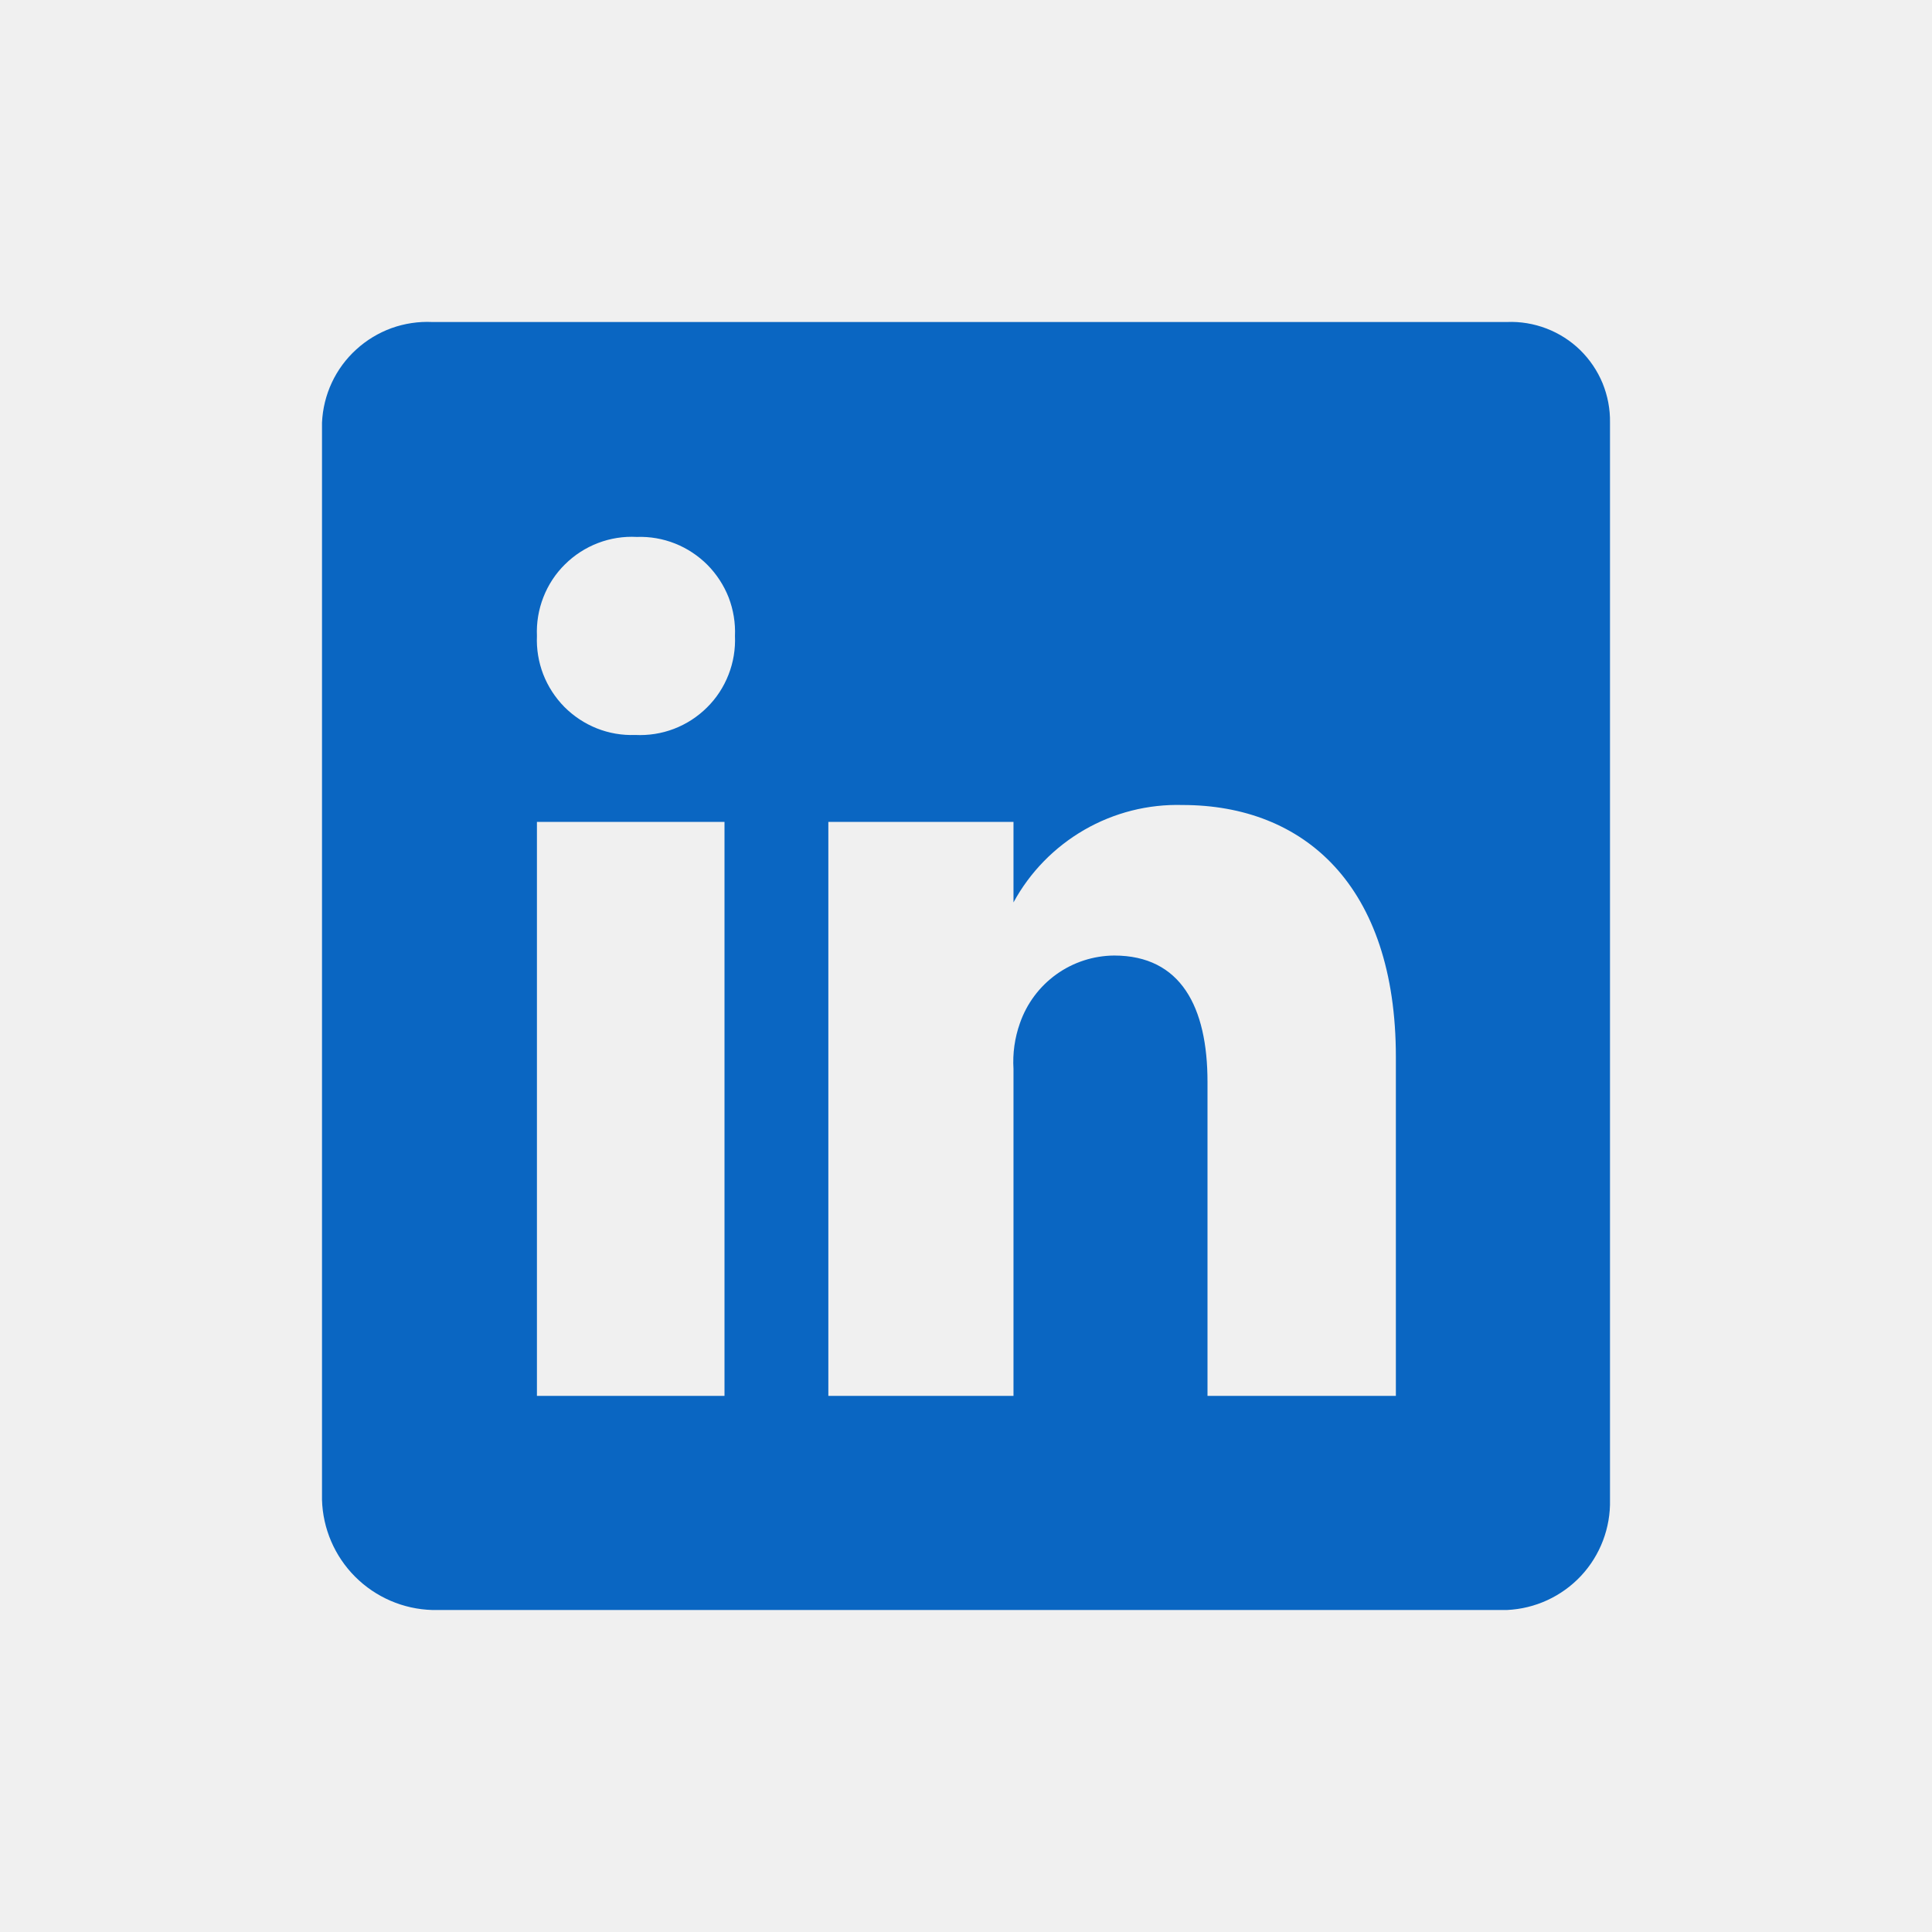
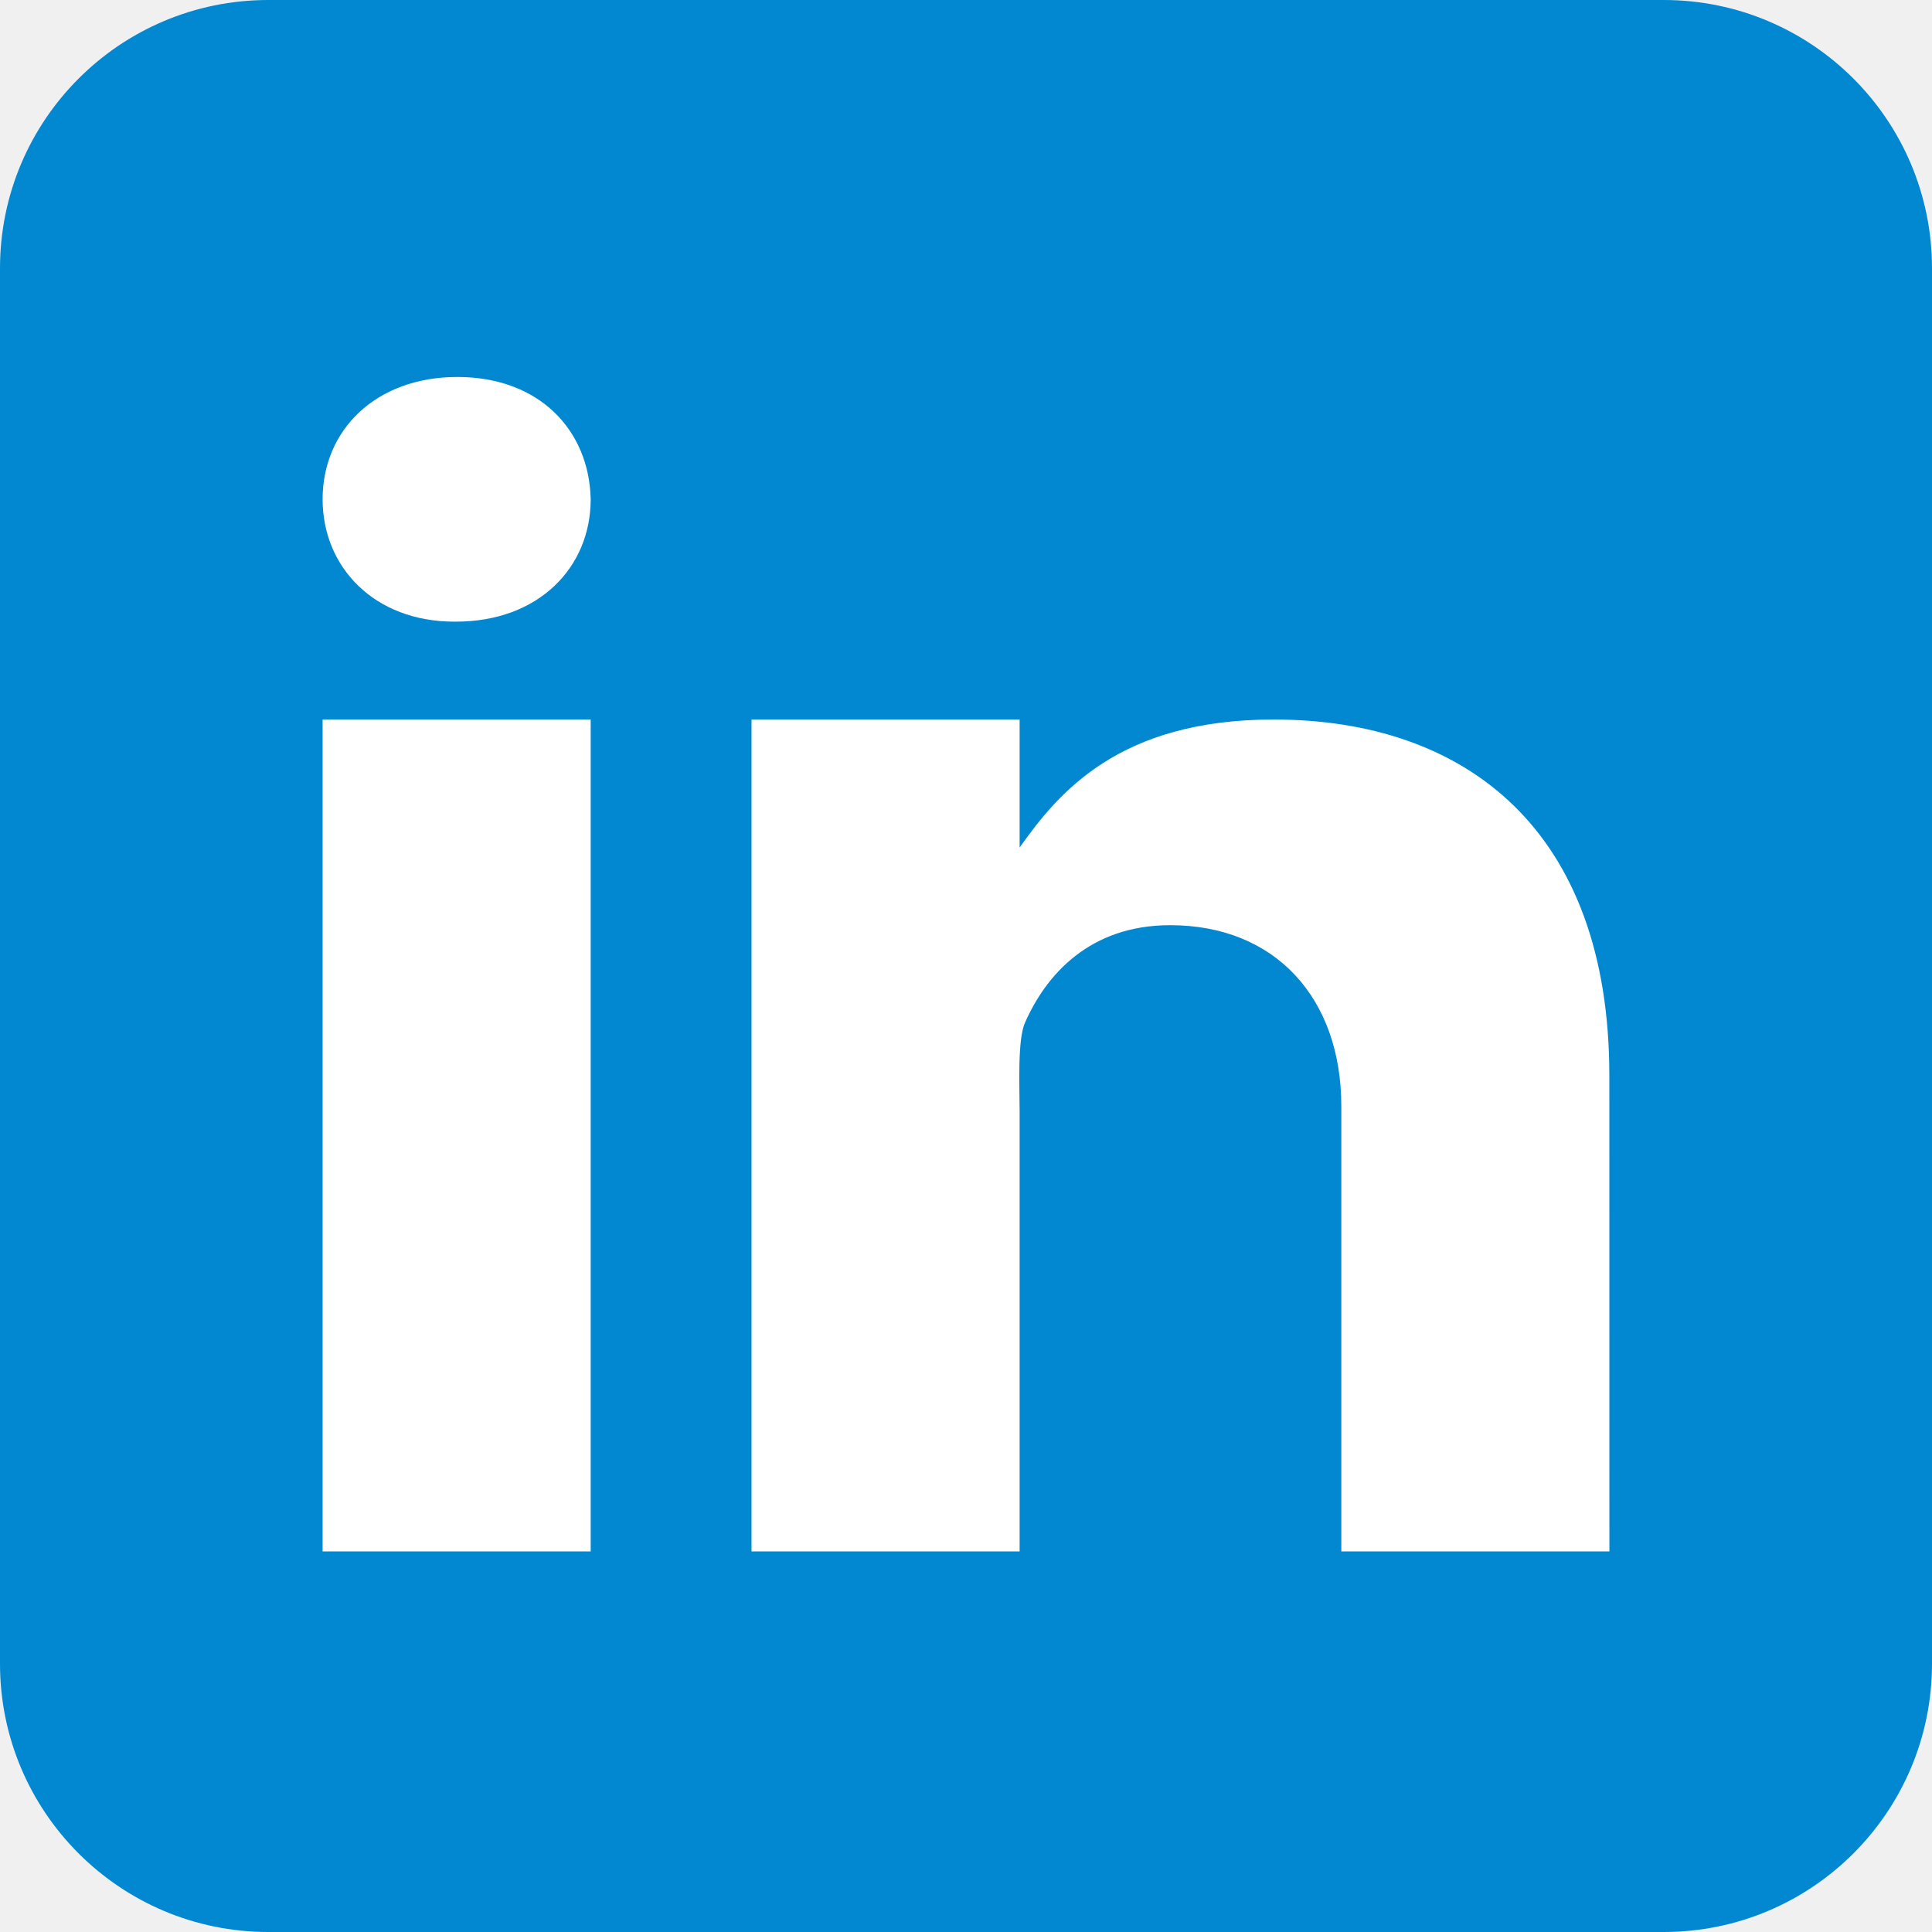
- <svg xmlns="http://www.w3.org/2000/svg" width="800px" height="800px" viewBox="0 0 24 24" fill="none" stroke="">
-   <g id="SVGRepo_bgCarrier" stroke-width="0" />
-   <g id="SVGRepo_tracerCarrier" stroke-linecap="round" stroke-linejoin="round" />
-   <g id="SVGRepo_iconCarrier">
-     <path d="M18.72 4H5.37C5.198 3.992 5.026 4.018 4.864 4.076C4.702 4.135 4.553 4.225 4.426 4.341C4.298 4.457 4.195 4.597 4.122 4.753C4.049 4.909 4.008 5.078 4 5.25V18.63C4.01 18.99 4.158 19.333 4.412 19.587C4.667 19.842 5.01 19.99 5.37 20H18.72C19.07 19.984 19.4 19.832 19.64 19.576C19.879 19.32 20.008 18.98 20 18.63V5.25C20.003 5.082 19.971 4.916 19.908 4.761C19.844 4.606 19.749 4.466 19.63 4.349C19.51 4.232 19.367 4.141 19.211 4.081C19.054 4.021 18.887 3.993 18.72 4ZM9 17.34H6.67V10.21H9V17.34ZM7.89 9.13C7.727 9.136 7.565 9.108 7.414 9.048C7.263 8.988 7.126 8.897 7.011 8.782C6.897 8.666 6.807 8.528 6.748 8.376C6.69 8.225 6.663 8.063 6.67 7.9C6.663 7.736 6.69 7.572 6.75 7.419C6.81 7.265 6.901 7.126 7.018 7.011C7.135 6.895 7.274 6.805 7.428 6.746C7.582 6.687 7.746 6.661 7.91 6.67C8.073 6.664 8.235 6.692 8.386 6.752C8.537 6.812 8.674 6.903 8.789 7.018C8.903 7.134 8.993 7.272 9.052 7.423C9.11 7.575 9.137 7.737 9.13 7.9C9.137 8.064 9.11 8.228 9.05 8.381C8.99 8.535 8.899 8.674 8.782 8.789C8.665 8.905 8.526 8.995 8.372 9.054C8.218 9.113 8.054 9.138 7.89 9.13ZM17.34 17.34H15V13.44C15 12.51 14.67 11.87 13.84 11.87C13.582 11.872 13.331 11.954 13.122 12.104C12.912 12.255 12.755 12.466 12.67 12.71C12.605 12.893 12.578 13.086 12.59 13.28V17.34H10.29V10.21H12.59V11.21C12.794 10.834 13.099 10.523 13.469 10.309C13.84 10.095 14.262 9.988 14.69 10C16.2 10 17.34 11 17.34 13.13V17.34Z" fill="#0A66C2" />
-   </g>
+ <svg xmlns="http://www.w3.org/2000/svg" width="533" height="533" viewBox="0 0 533 533" fill="none">
+   <path d="M533 458.972C533 499.865 499.865 533 458.972 533H74.028C33.15 533 0 499.865 0 458.972V74.028C0 33.135 33.15 0 74.028 0H458.972C499.865 0 533 33.135 533 74.028V458.972Z" fill="#0288D1" />
+   <path d="M89 198.5H162.958V428H89V198.5ZM125.757 171.5H125.343C103.274 171.5 89 156.488 89 137.736C89 118.58 103.718 104 126.186 104C148.684 104 162.544 118.58 162.958 137.736C162.958 156.474 148.684 171.5 125.757 171.5ZM444 428H370.042V305.163C370.042 275.49 351.922 255.24 322.827 255.24C300.624 255.24 288.614 268.903 282.786 282.106C280.656 286.831 281.292 299.899 281.292 306.5V428H207.333V198.5H281.292V233.816C291.956 218.75 308.656 198.5 351.375 198.5C404.299 198.5 443.985 228.875 443.985 296.699L444 428Z" fill="white" />
</svg>
